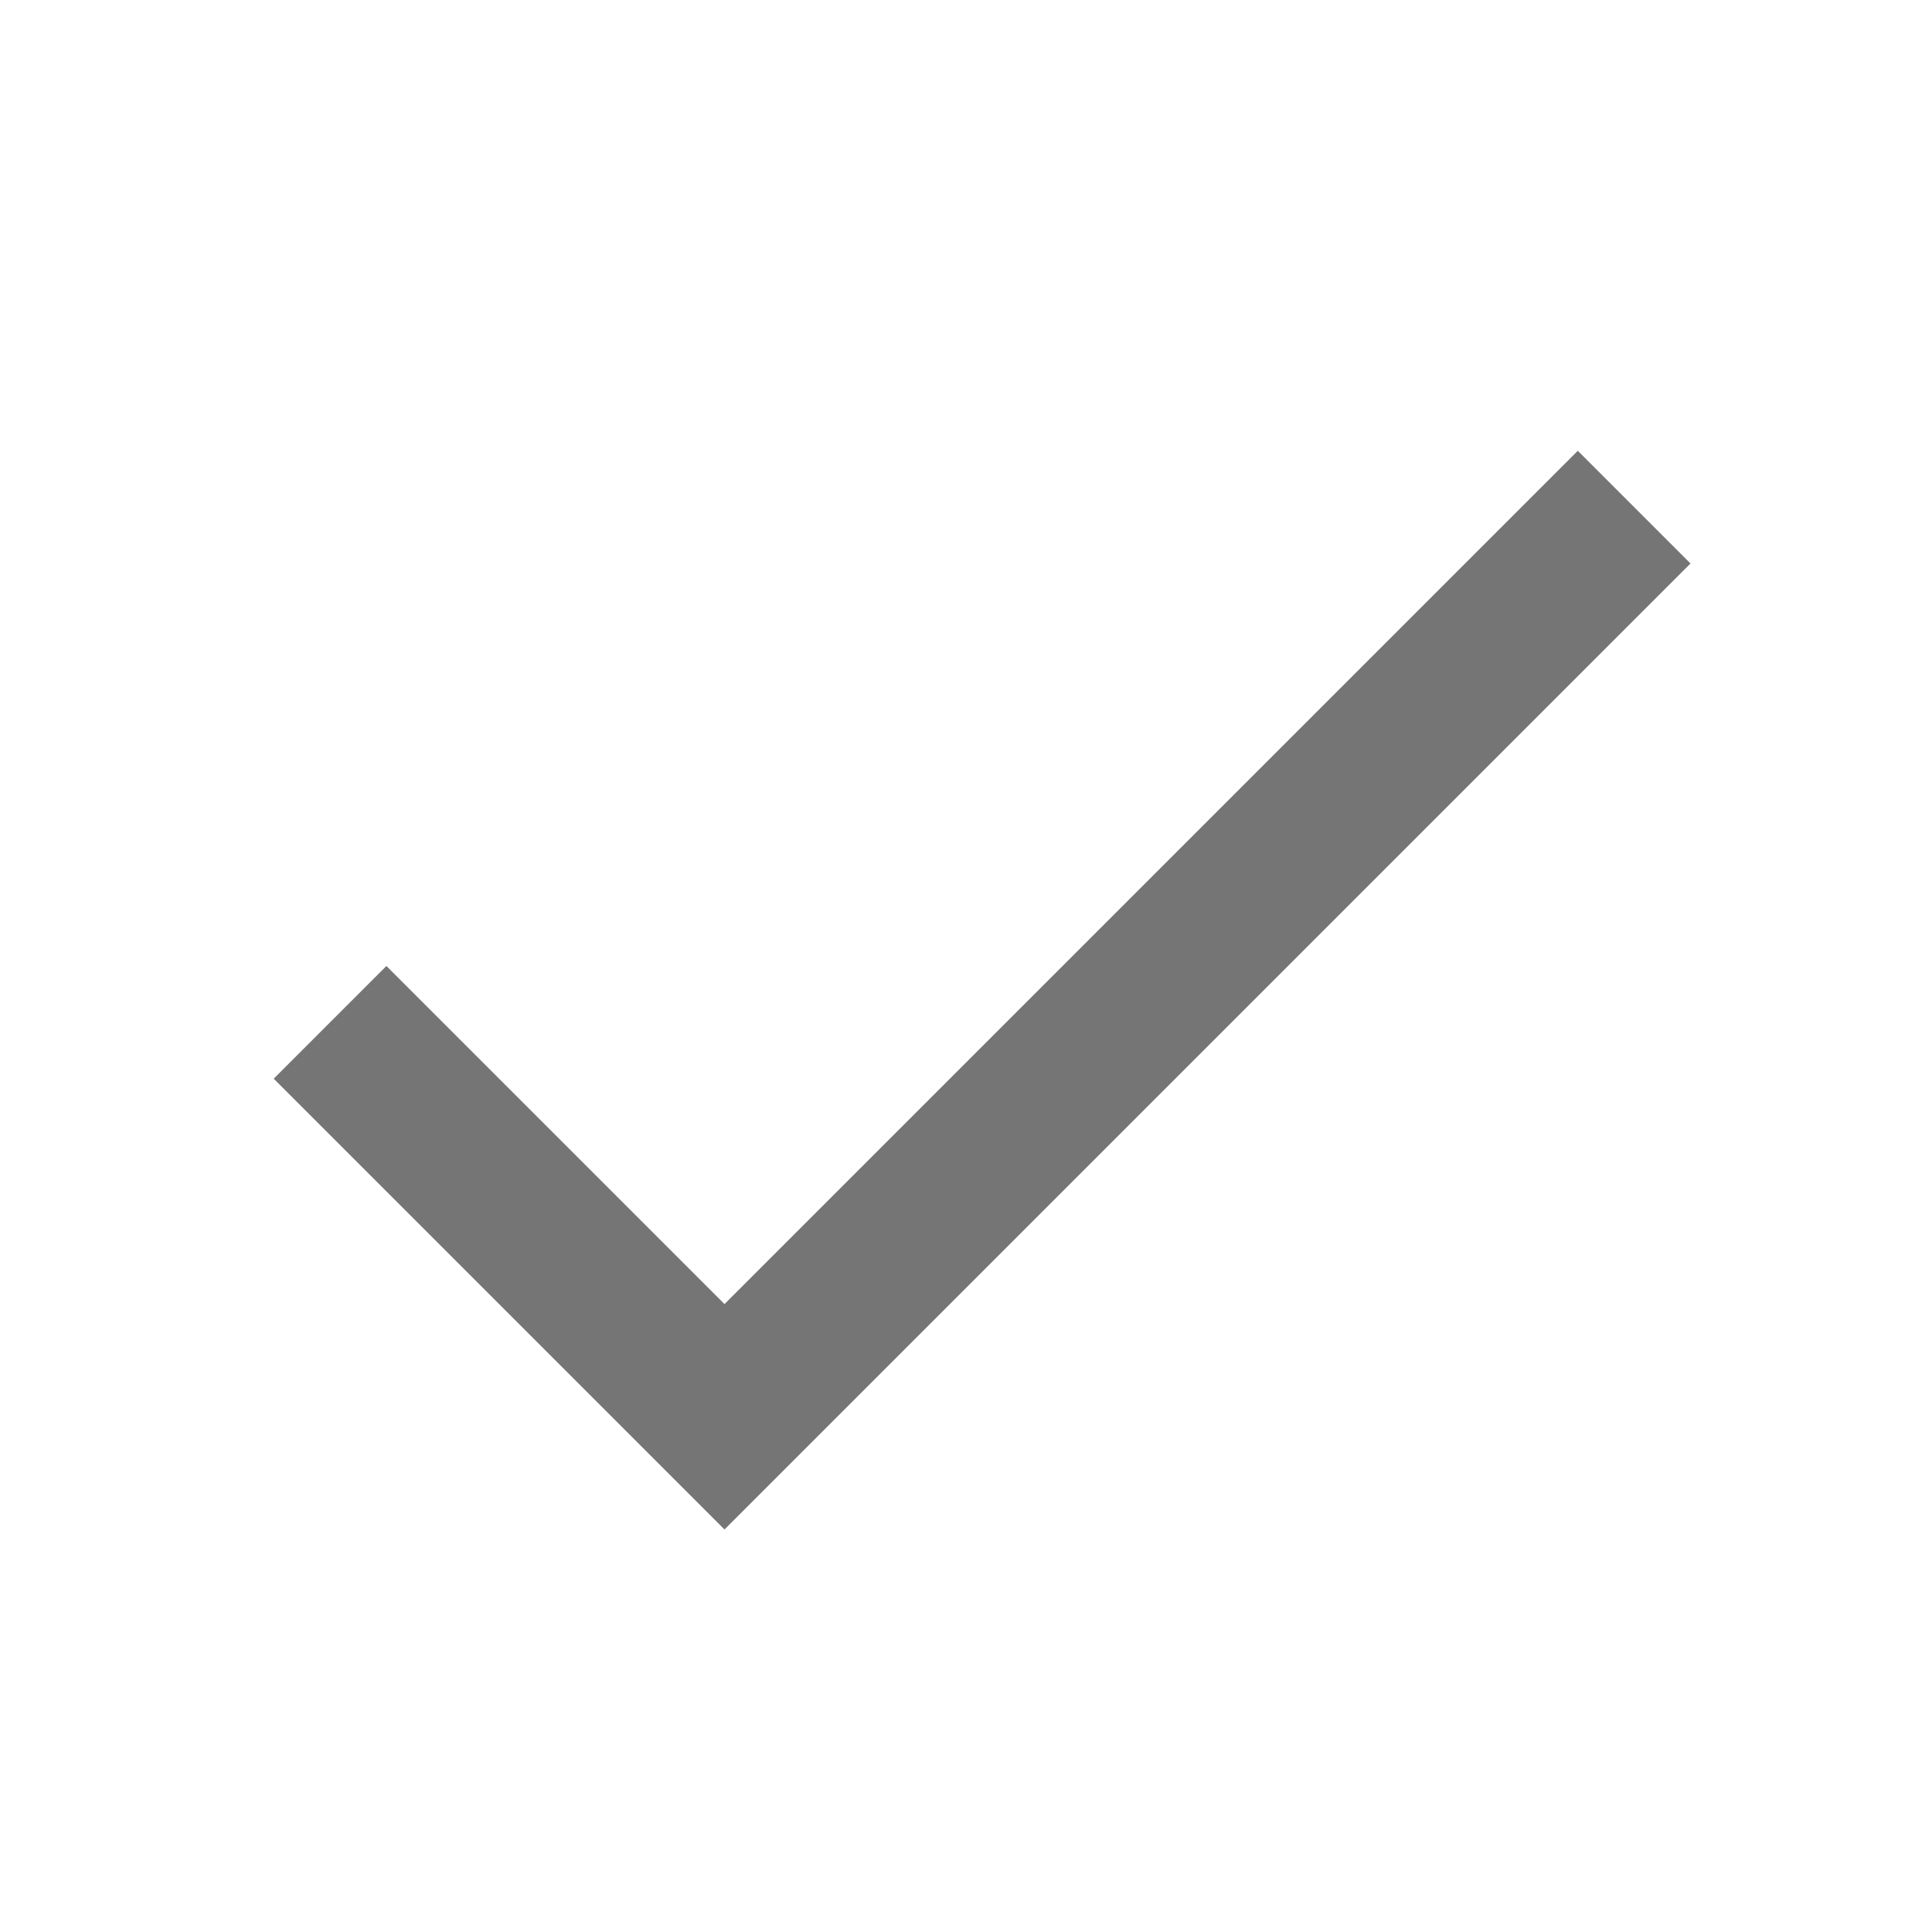
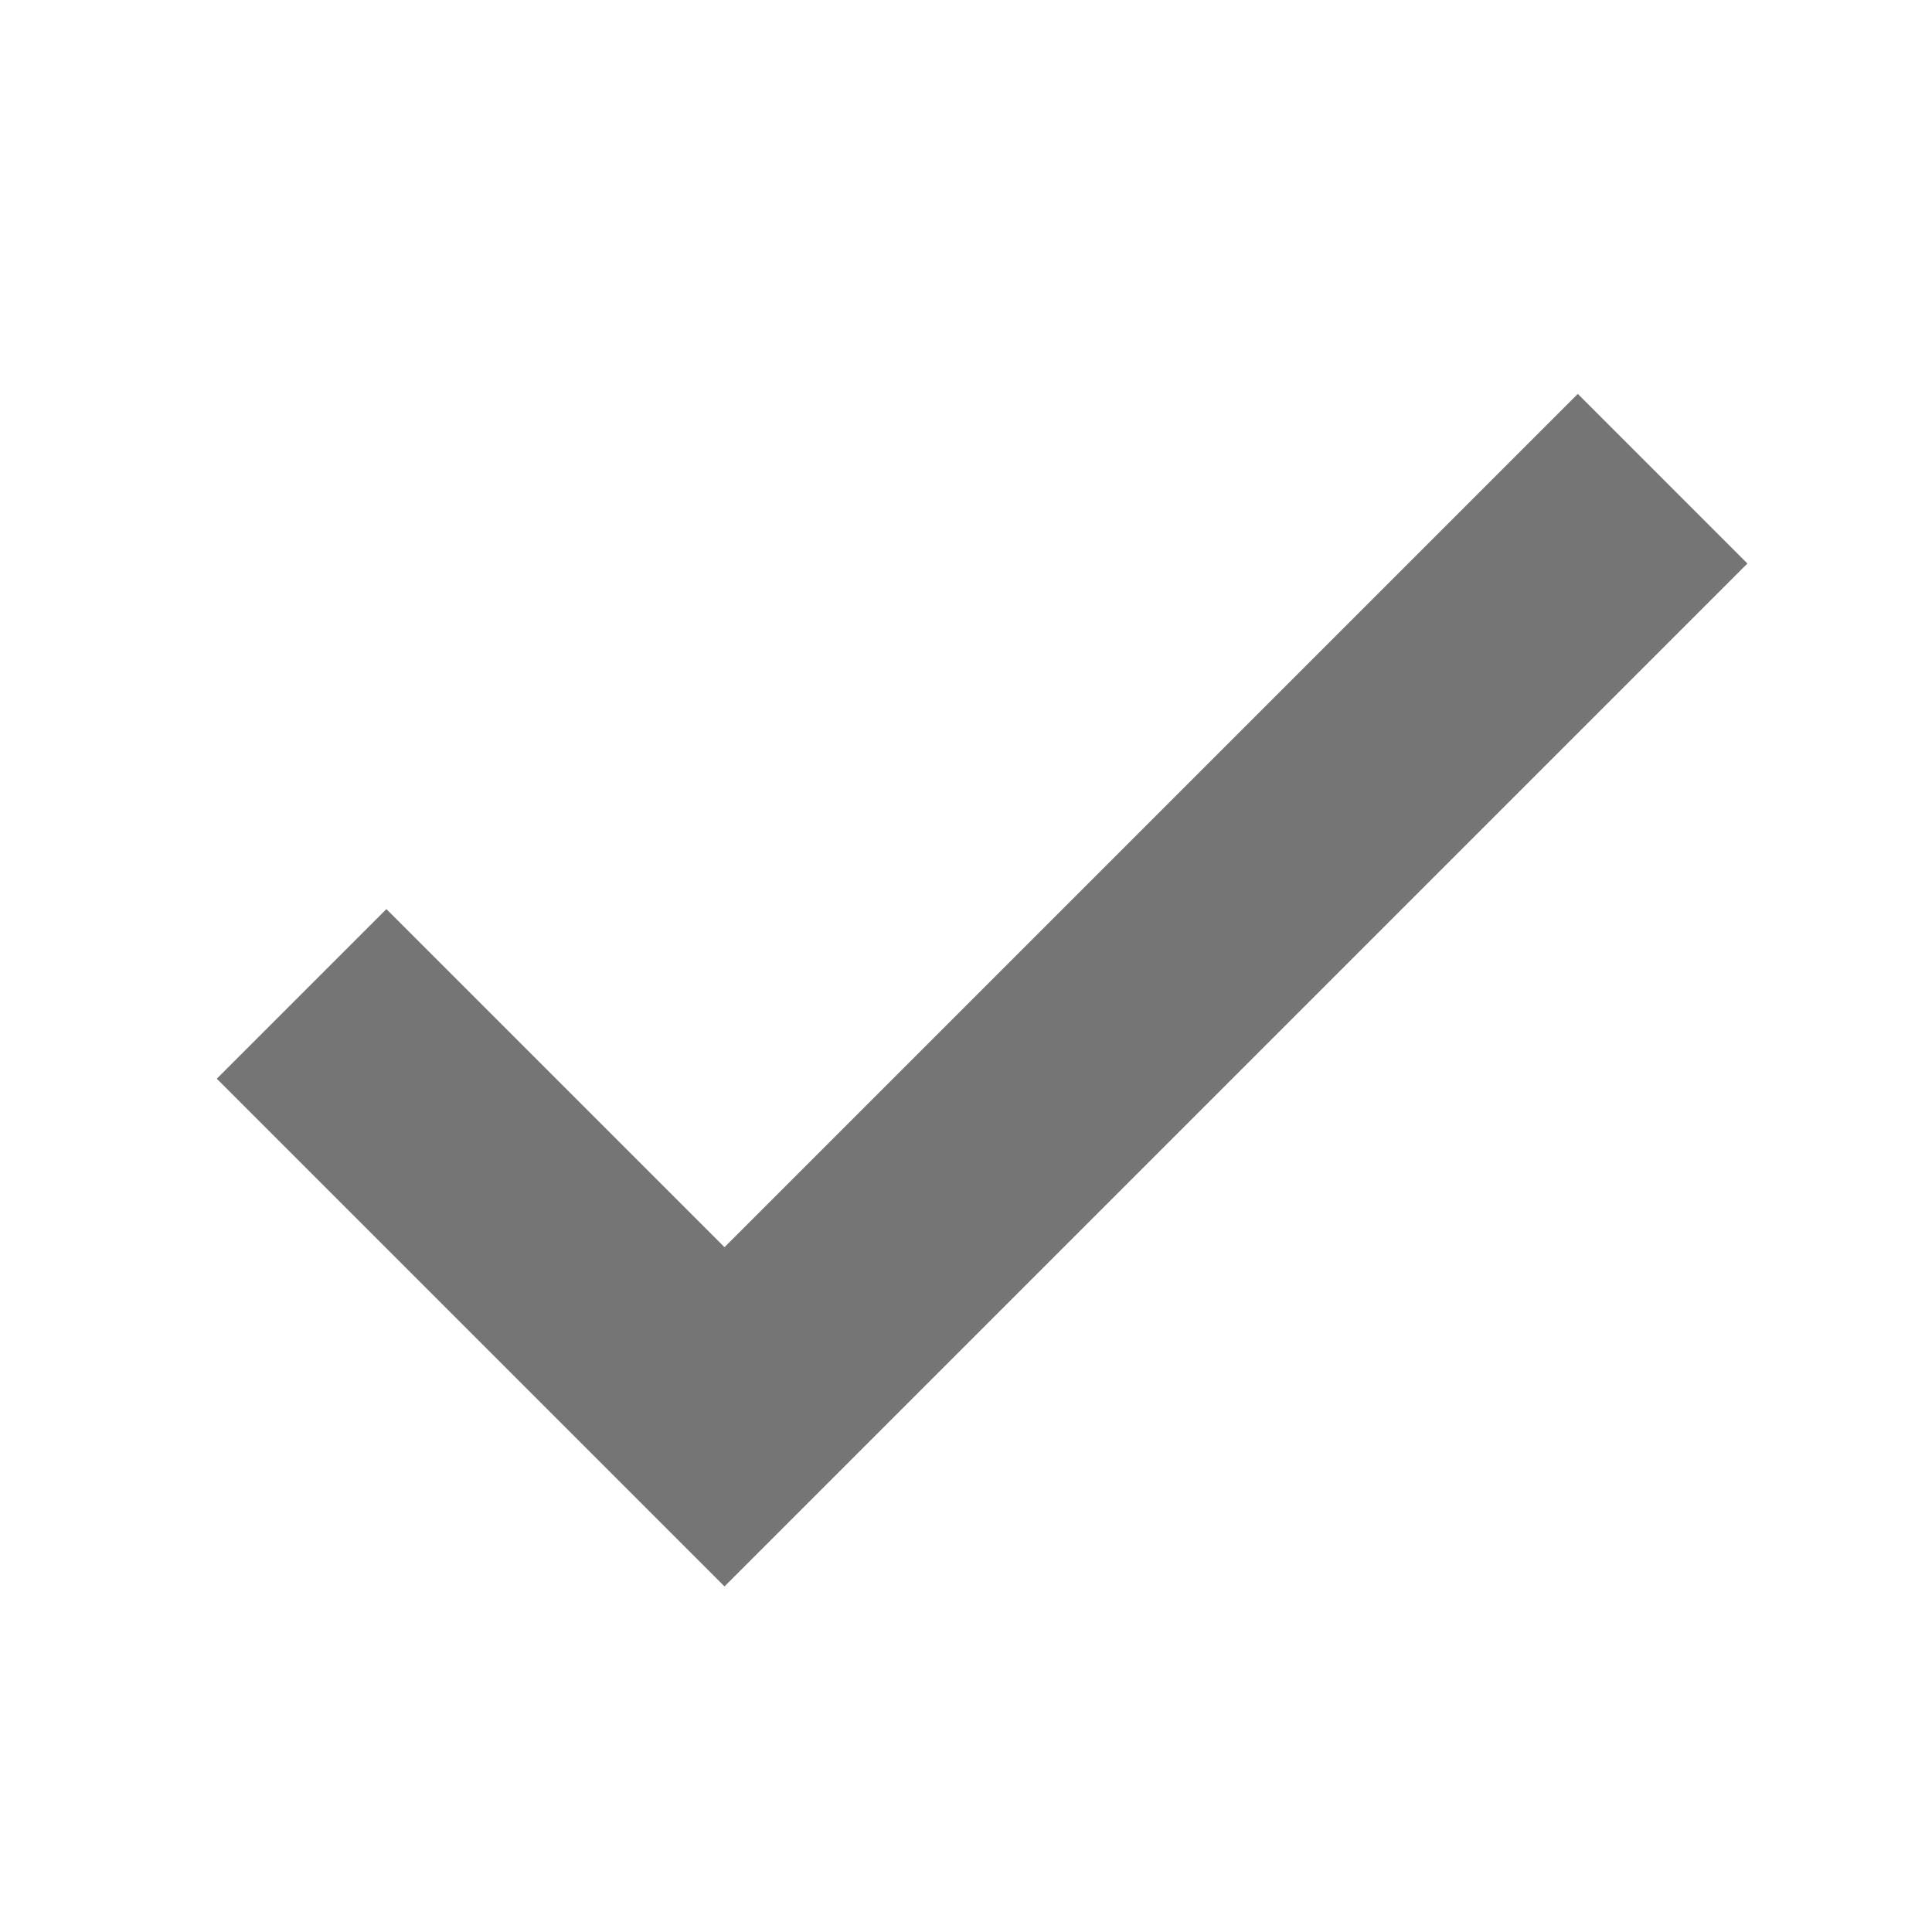
<svg xmlns="http://www.w3.org/2000/svg" fill="#000000" height="48" viewBox="0 0 24 24" width="48">
  <path d="M0 0h24v24H0z" fill="none" />
-   <path d="M9 16.2L4.8 12l-1.4 1.4L9 19 21 7l-1.4-1.4L9 16.2z" fill="#757575" />
+   <path d="M9 16.2L4.8 12l-1.4 1.4L9 19 21 7l-1.4-1.4L9 16.2z" stroke="#757575" fill="#757575" />
</svg>
